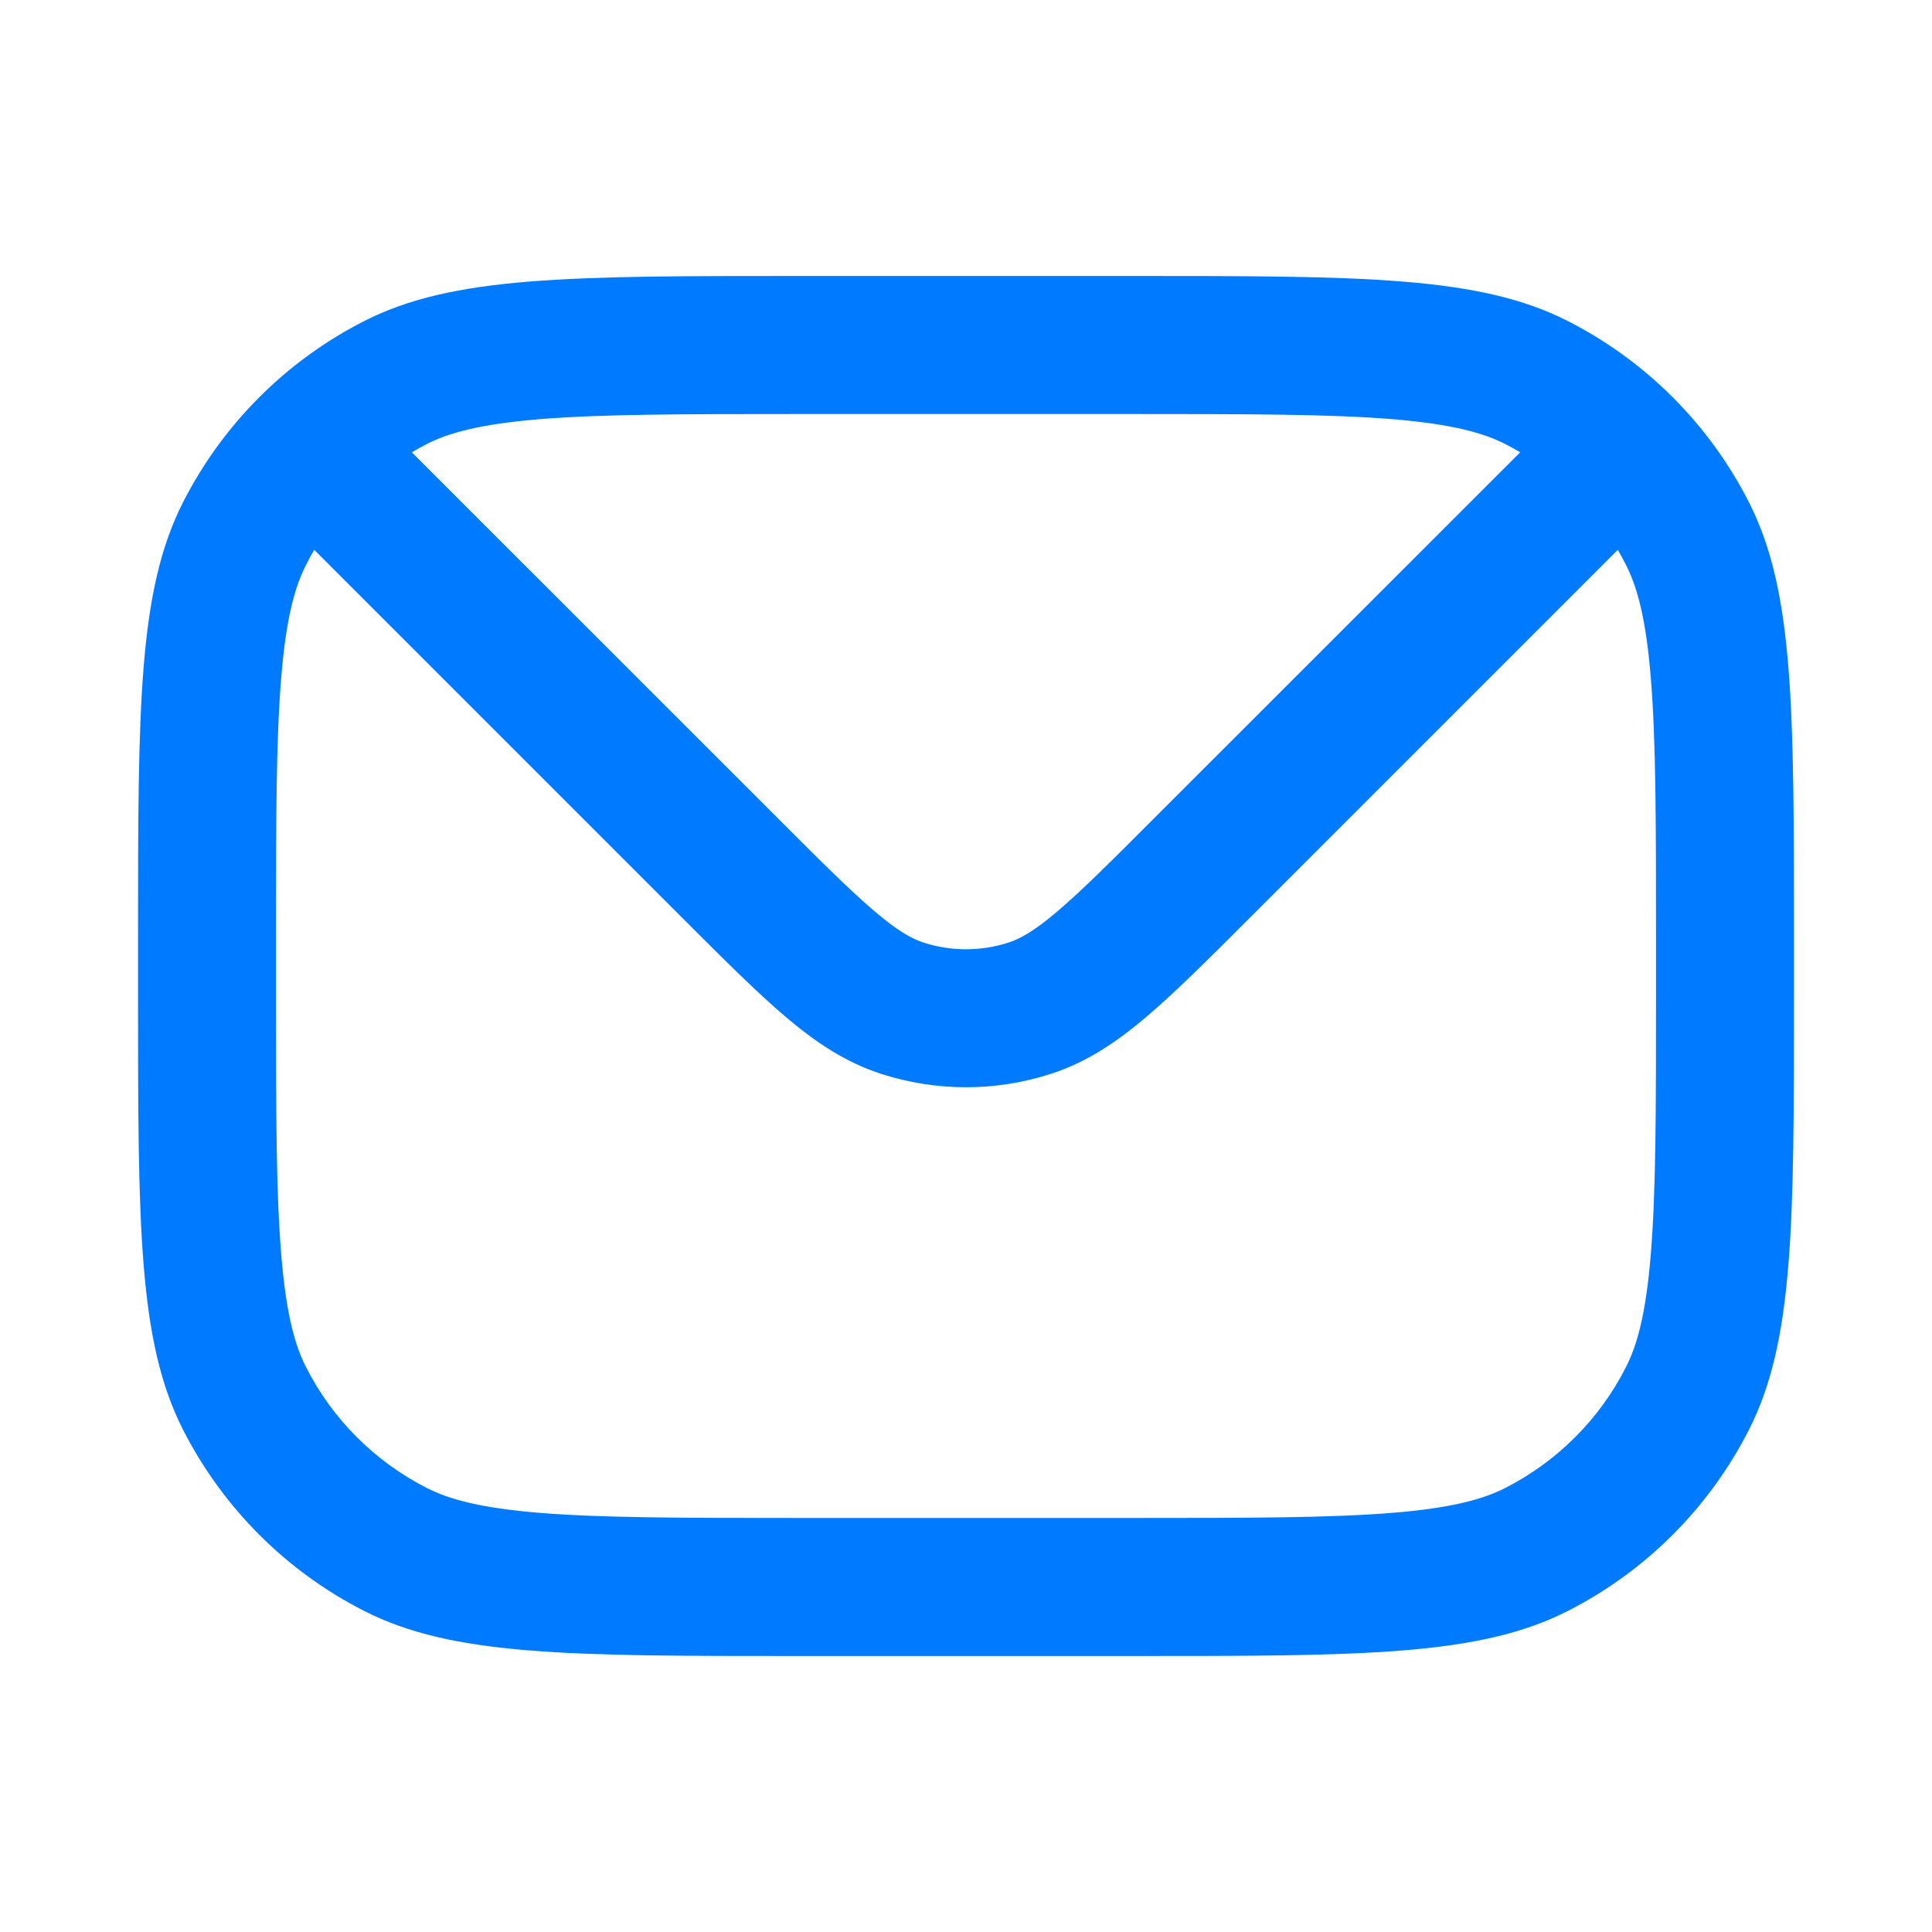
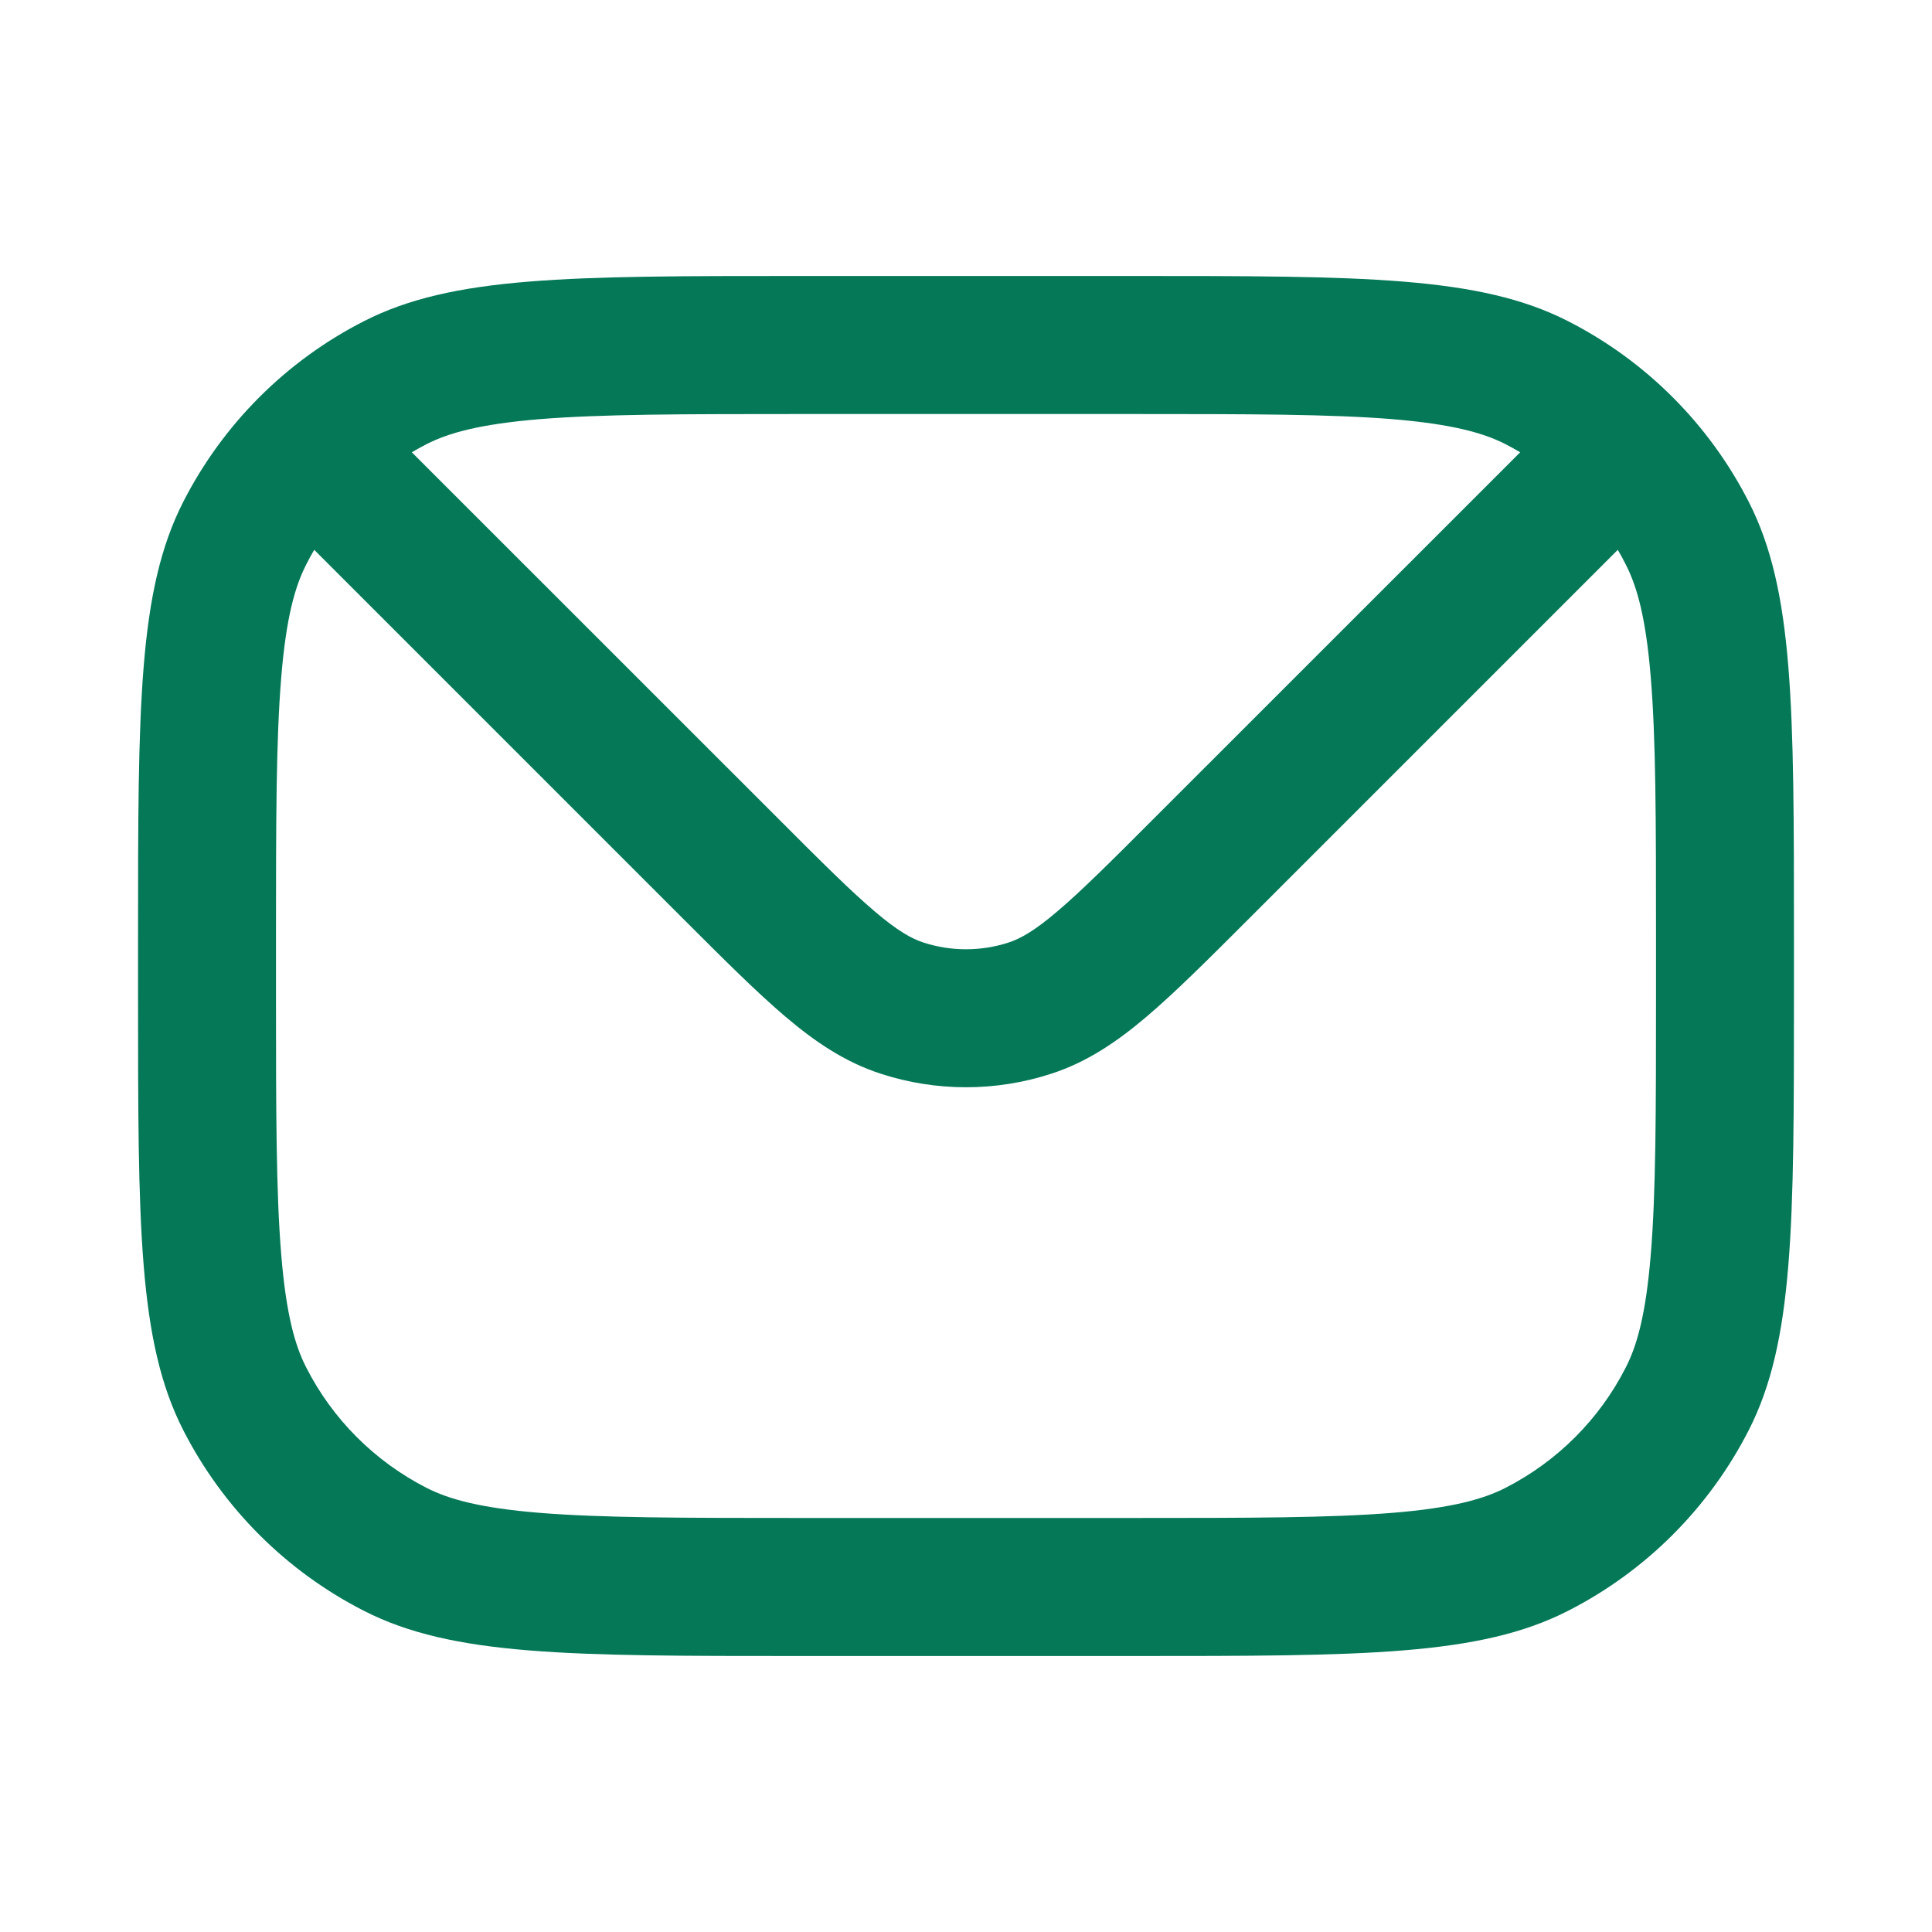
<svg xmlns="http://www.w3.org/2000/svg" width="20" height="20" viewBox="0 0 20 20" fill="none">
-   <path fill-rule="evenodd" clip-rule="evenodd" d="M1.429 9.714C1.429 7.314 1.429 6.114 1.896 5.197C2.307 4.391 2.962 3.735 3.769 3.324C4.685 2.857 5.886 2.857 8.286 2.857H11.714C14.114 2.857 15.315 2.857 16.231 3.324C17.038 3.735 17.693 4.391 18.104 5.197C18.571 6.114 18.571 7.314 18.571 9.714V10.286C18.571 12.686 18.571 13.886 18.104 14.803C17.693 15.609 17.038 16.265 16.231 16.676C15.315 17.143 14.114 17.143 11.714 17.143H8.286C5.886 17.143 4.685 17.143 3.769 16.676C2.962 16.265 2.307 15.609 1.896 14.803C1.429 13.886 1.429 12.686 1.429 10.286V9.714ZM8.286 4.286H11.714C12.938 4.286 13.77 4.287 14.413 4.339C15.039 4.391 15.359 4.483 15.583 4.597C15.635 4.624 15.687 4.652 15.737 4.682L11.919 8.499C11.487 8.932 11.192 9.225 10.946 9.434C10.707 9.638 10.561 9.718 10.441 9.757C10.155 9.85 9.845 9.85 9.559 9.757C9.439 9.718 9.293 9.638 9.054 9.434C8.808 9.225 8.513 8.932 8.081 8.499L4.263 4.682C4.314 4.652 4.365 4.624 4.417 4.597C4.641 4.483 4.961 4.391 5.587 4.339C6.23 4.287 7.062 4.286 8.286 4.286ZM3.253 5.692C3.223 5.742 3.195 5.793 3.169 5.846C3.055 6.069 2.962 6.389 2.911 7.016C2.858 7.659 2.857 8.491 2.857 9.714V10.286C2.857 11.509 2.858 12.341 2.911 12.984C2.962 13.611 3.055 13.931 3.169 14.154C3.442 14.692 3.88 15.129 4.417 15.403C4.641 15.517 4.961 15.61 5.587 15.661C6.23 15.713 7.062 15.714 8.286 15.714H11.714C12.938 15.714 13.77 15.713 14.413 15.661C15.039 15.61 15.359 15.517 15.583 15.403C16.12 15.129 16.558 14.692 16.831 14.154C16.945 13.931 17.038 13.611 17.089 12.984C17.142 12.341 17.143 11.509 17.143 10.286V9.714C17.143 8.491 17.142 7.659 17.089 7.016C17.038 6.389 16.945 6.069 16.831 5.846C16.805 5.793 16.777 5.742 16.747 5.692L12.909 9.53C12.502 9.937 12.166 10.272 11.871 10.523C11.564 10.784 11.253 10.995 10.883 11.115C10.309 11.302 9.691 11.302 9.117 11.115C8.747 10.995 8.436 10.784 8.129 10.523C7.834 10.272 7.498 9.937 7.091 9.53L3.253 5.692Z" fill="#007AFF" />
+   <path fill-rule="evenodd" clip-rule="evenodd" d="M1.429 9.714C1.429 7.314 1.429 6.114 1.896 5.197C2.307 4.391 2.962 3.735 3.769 3.324C4.685 2.857 5.886 2.857 8.286 2.857H11.714C14.114 2.857 15.315 2.857 16.231 3.324C17.038 3.735 17.693 4.391 18.104 5.197C18.571 6.114 18.571 7.314 18.571 9.714V10.286C18.571 12.686 18.571 13.886 18.104 14.803C17.693 15.609 17.038 16.265 16.231 16.676C15.315 17.143 14.114 17.143 11.714 17.143H8.286C5.886 17.143 4.685 17.143 3.769 16.676C2.962 16.265 2.307 15.609 1.896 14.803C1.429 13.886 1.429 12.686 1.429 10.286V9.714ZM8.286 4.286H11.714C12.938 4.286 13.77 4.287 14.413 4.339C15.039 4.391 15.359 4.483 15.583 4.597C15.635 4.624 15.687 4.652 15.737 4.682L11.919 8.499C11.487 8.932 11.192 9.225 10.946 9.434C10.707 9.638 10.561 9.718 10.441 9.757C10.155 9.85 9.845 9.85 9.559 9.757C9.439 9.718 9.293 9.638 9.054 9.434C8.808 9.225 8.513 8.932 8.081 8.499L4.263 4.682C4.314 4.652 4.365 4.624 4.417 4.597C4.641 4.483 4.961 4.391 5.587 4.339C6.23 4.287 7.062 4.286 8.286 4.286ZM3.253 5.692C3.223 5.742 3.195 5.793 3.169 5.846C3.055 6.069 2.962 6.389 2.911 7.016C2.858 7.659 2.857 8.491 2.857 9.714V10.286C2.857 11.509 2.858 12.341 2.911 12.984C2.962 13.611 3.055 13.931 3.169 14.154C3.442 14.692 3.88 15.129 4.417 15.403C4.641 15.517 4.961 15.61 5.587 15.661C6.23 15.713 7.062 15.714 8.286 15.714H11.714C12.938 15.714 13.77 15.713 14.413 15.661C15.039 15.61 15.359 15.517 15.583 15.403C16.12 15.129 16.558 14.692 16.831 14.154C16.945 13.931 17.038 13.611 17.089 12.984C17.142 12.341 17.143 11.509 17.143 10.286V9.714C17.143 8.491 17.142 7.659 17.089 7.016C17.038 6.389 16.945 6.069 16.831 5.846C16.805 5.793 16.777 5.742 16.747 5.692L12.909 9.53C12.502 9.937 12.166 10.272 11.871 10.523C11.564 10.784 11.253 10.995 10.883 11.115C10.309 11.302 9.691 11.302 9.117 11.115C8.747 10.995 8.436 10.784 8.129 10.523C7.834 10.272 7.498 9.937 7.091 9.53L3.253 5.692Z" fill="#047857" />
</svg>
